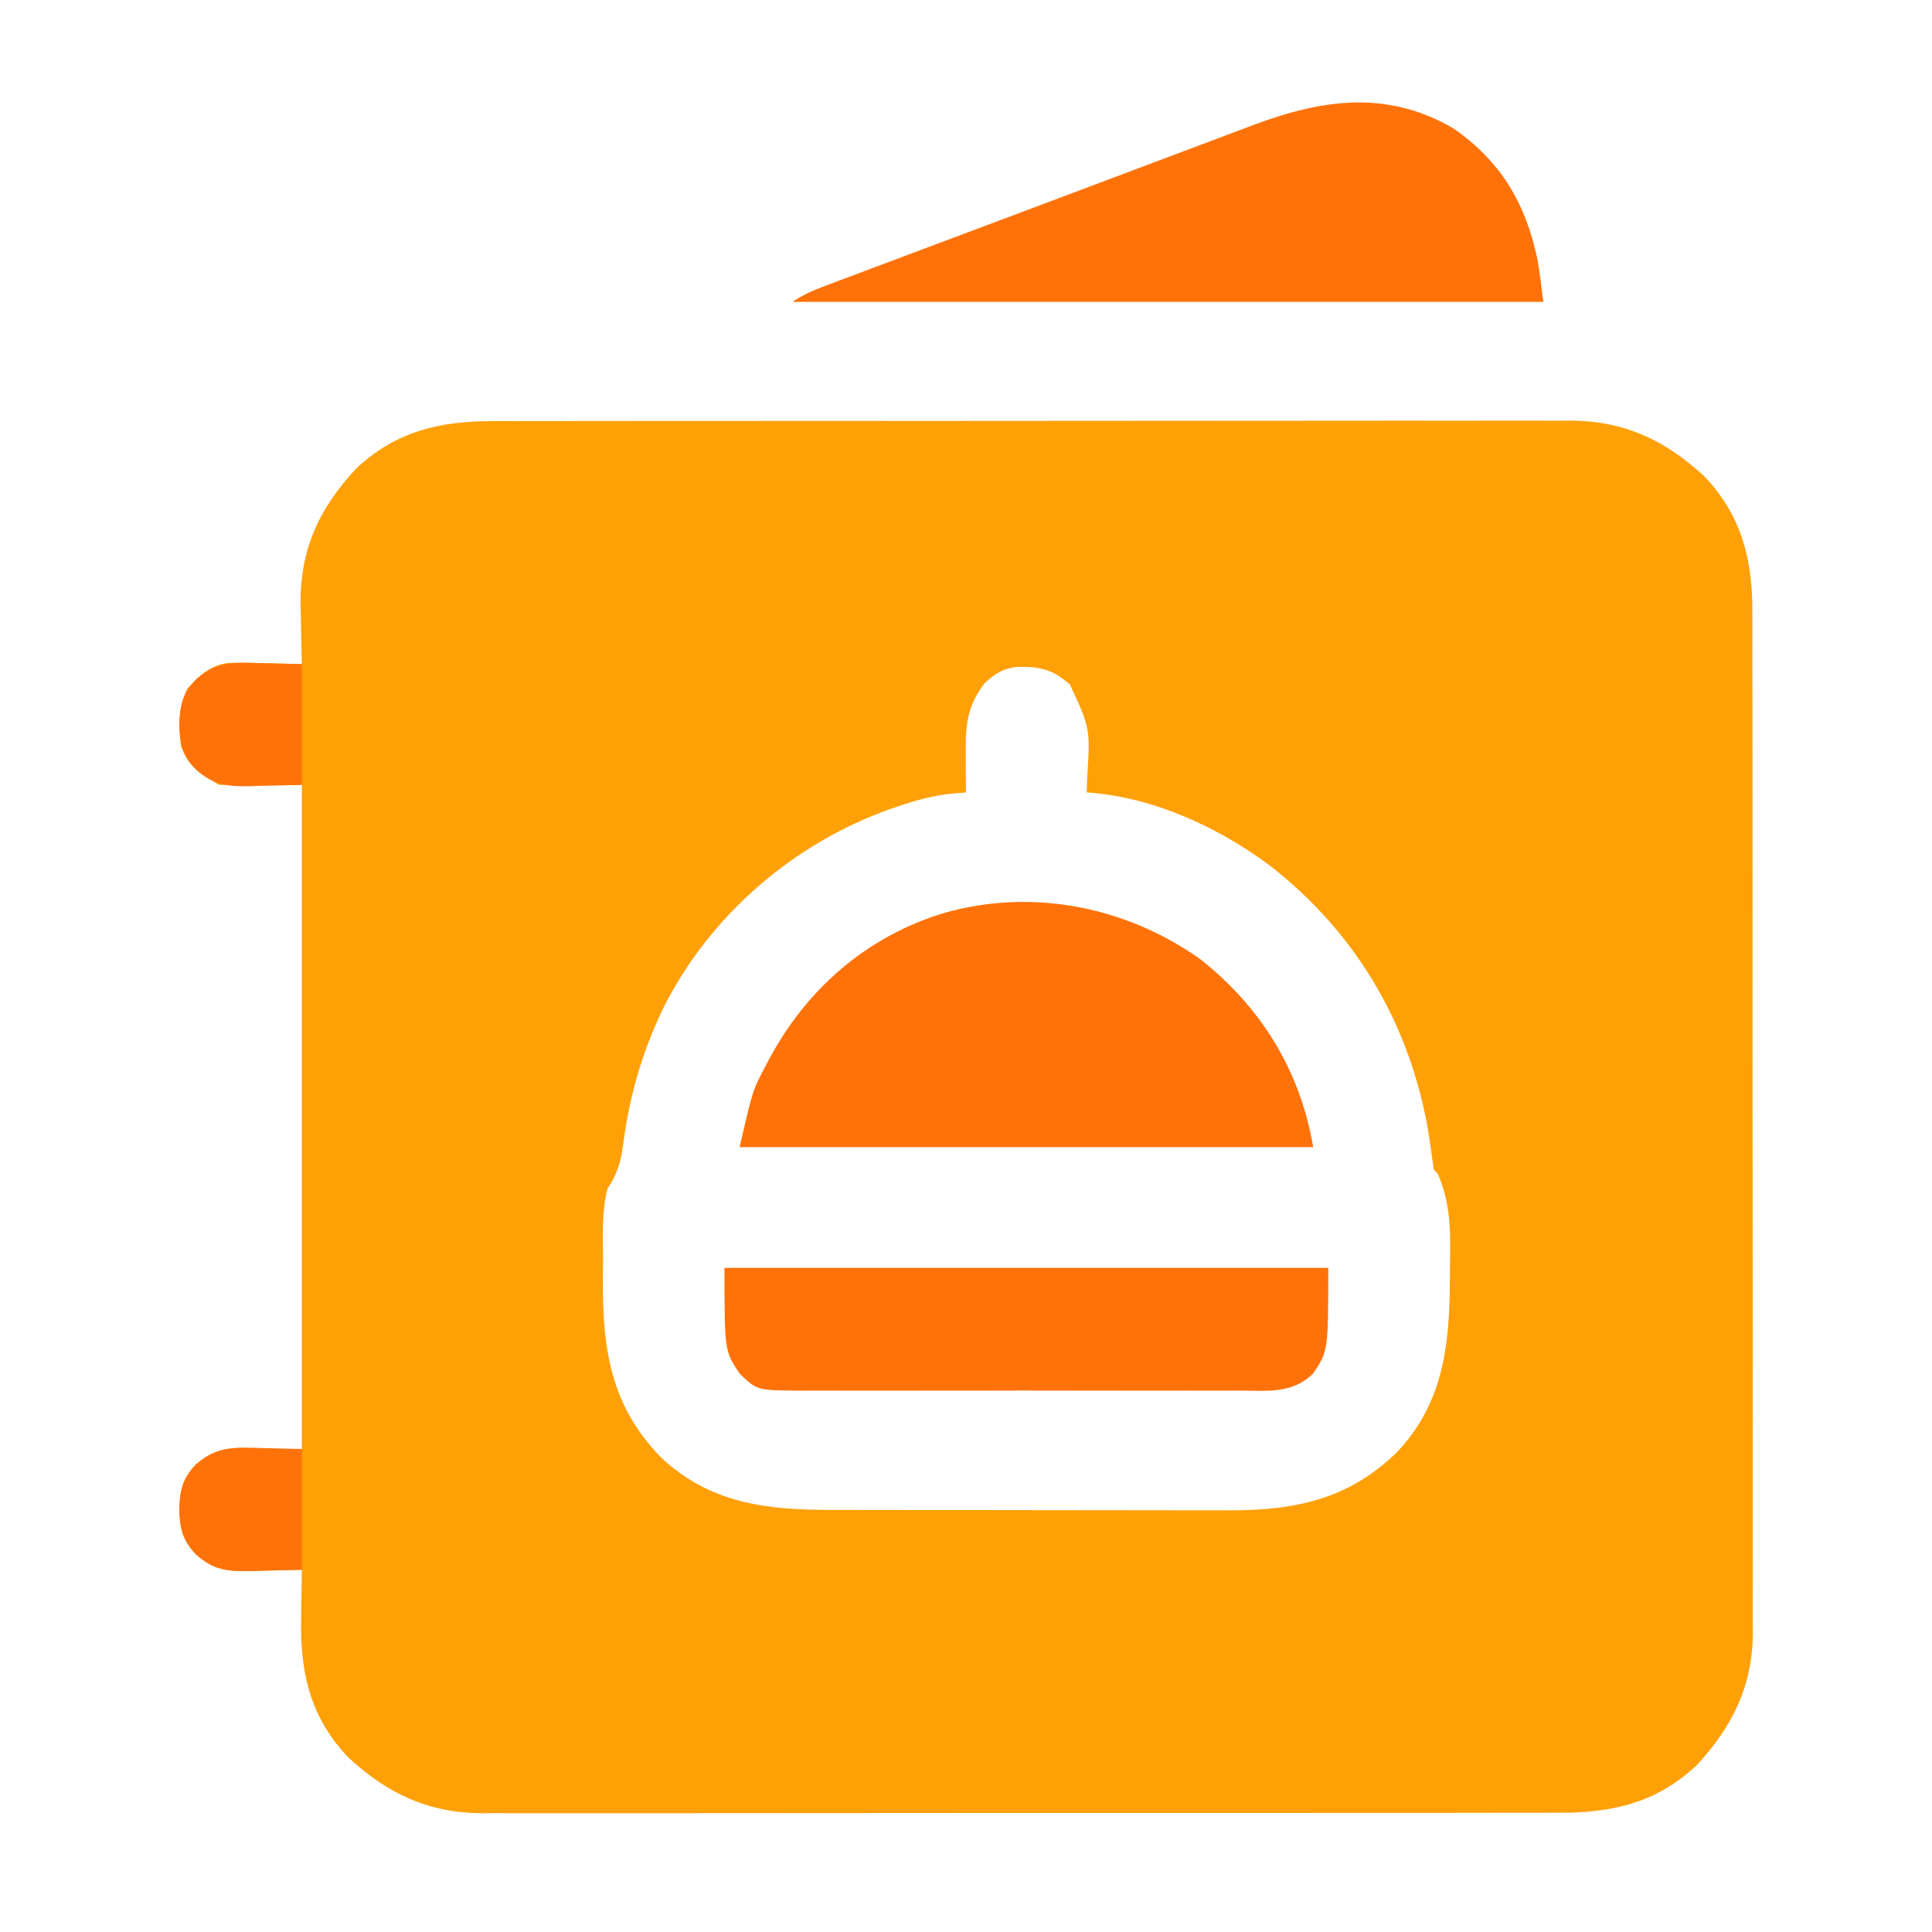
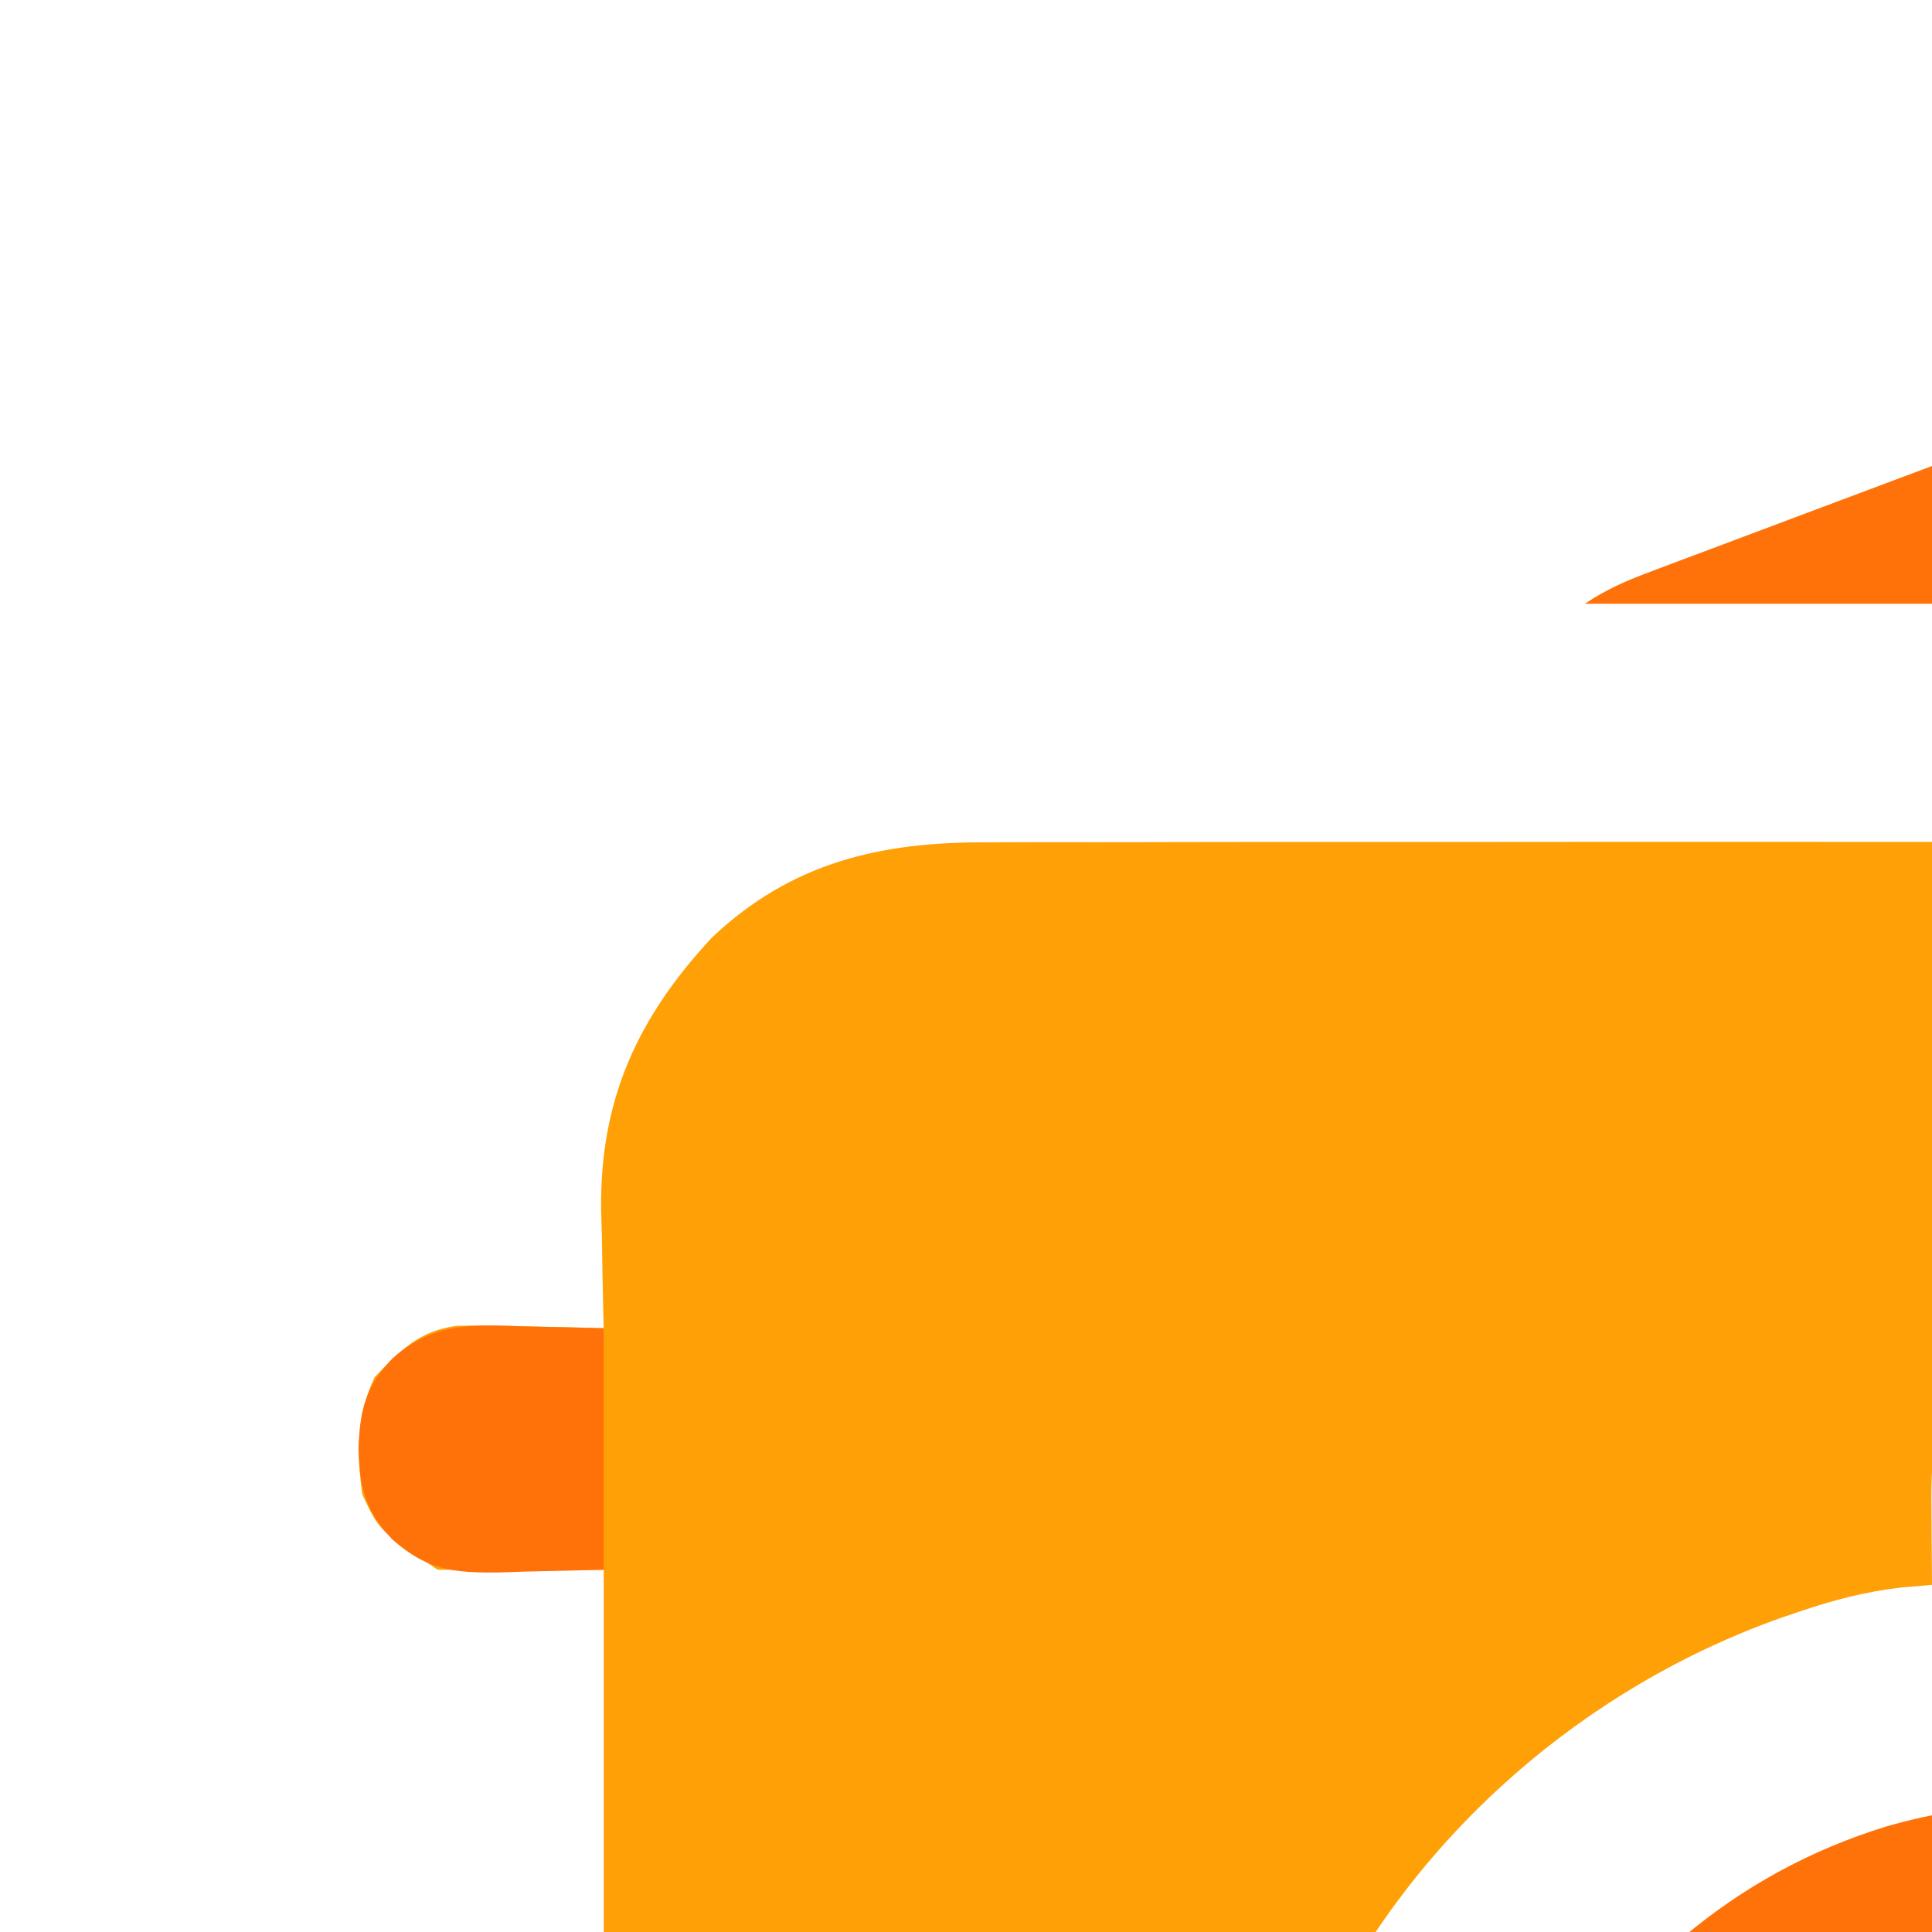
- <svg xmlns="http://www.w3.org/2000/svg" version="1.1" width="512" height="512">
+ <svg xmlns="http://www.w3.org/2000/svg" version="1.1" width="256" height="256">
  <path d="M0 0 C1.258 -0.005 2.516 -0.011 3.812 -0.016 C7.278 -0.031 10.743 -0.027 14.209 -0.019 C17.957 -0.014 21.705 -0.027 25.453 -0.037 C32.786 -0.054 40.118 -0.055 47.451 -0.05 C53.414 -0.046 59.376 -0.047 65.339 -0.053 C66.614 -0.054 66.614 -0.054 67.915 -0.055 C69.642 -0.057 71.369 -0.058 73.096 -0.06 C89.276 -0.073 105.456 -0.068 121.637 -0.056 C136.424 -0.046 151.21 -0.059 165.997 -0.083 C181.198 -0.108 196.399 -0.117 211.601 -0.111 C220.128 -0.107 228.655 -0.109 237.182 -0.127 C244.441 -0.142 251.7 -0.142 258.959 -0.125 C262.659 -0.116 266.358 -0.114 270.058 -0.13 C274.078 -0.146 278.097 -0.131 282.117 -0.114 C283.273 -0.123 284.43 -0.133 285.622 -0.143 C299.836 -0.015 310.61 5.12 320.935 14.7 C330.717 25.035 333.649 36.714 333.573 50.595 C333.581 52.384 333.581 52.384 333.589 54.208 C333.601 57.492 333.6 60.775 333.592 64.059 C333.587 67.611 333.6 71.162 333.61 74.714 C333.627 81.661 333.628 88.609 333.623 95.557 C333.619 101.206 333.62 106.856 333.626 112.506 C333.626 113.312 333.627 114.118 333.628 114.948 C333.63 116.584 333.631 118.221 333.633 119.858 C333.646 135.191 333.641 150.525 333.629 165.858 C333.619 179.869 333.632 193.88 333.656 207.89 C333.681 222.296 333.69 236.702 333.684 251.108 C333.68 259.188 333.682 267.267 333.7 275.347 C333.715 282.226 333.715 289.104 333.698 295.982 C333.689 299.488 333.687 302.993 333.703 306.498 C333.716 310.308 333.704 314.117 333.687 317.926 C333.696 319.021 333.706 320.115 333.716 321.243 C333.583 335.248 328.294 345.983 318.873 356.138 C308.322 366.123 296.51 368.849 282.371 368.775 C281.113 368.781 279.855 368.786 278.559 368.792 C275.093 368.806 271.627 368.802 268.161 368.795 C264.413 368.79 260.666 368.802 256.918 368.813 C249.585 368.83 242.252 368.831 234.92 368.825 C228.957 368.821 222.994 368.823 217.032 368.828 C216.182 368.829 215.332 368.83 214.456 368.83 C212.729 368.832 211.002 368.833 209.275 368.835 C193.095 368.849 176.914 368.843 160.734 368.832 C145.947 368.822 131.16 368.835 116.374 368.859 C101.172 368.883 85.971 368.893 70.77 368.886 C62.243 368.883 53.716 368.885 45.189 368.902 C37.93 368.917 30.671 368.918 23.412 368.9 C19.712 368.892 16.013 368.89 12.313 368.905 C8.293 368.921 4.274 368.907 0.254 368.889 C-0.903 368.898 -2.059 368.908 -3.251 368.918 C-17.466 368.79 -28.239 363.655 -38.565 354.075 C-48.857 343.201 -51.318 331.309 -51.002 316.763 C-50.989 315.568 -50.975 314.373 -50.961 313.142 C-50.926 310.223 -50.877 307.306 -50.815 304.388 C-51.45 304.409 -52.085 304.43 -52.739 304.451 C-55.639 304.535 -58.539 304.586 -61.44 304.638 C-62.439 304.671 -63.438 304.705 -64.467 304.739 C-70.627 304.821 -74.131 304.501 -78.815 300.388 C-82.443 296.568 -83.125 293.505 -83.315 288.388 C-83.125 283.27 -82.443 280.207 -78.815 276.388 C-72.815 272.388 -72.815 272.388 -50.815 272.388 C-50.815 214.308 -50.815 156.228 -50.815 96.388 C-58.075 96.388 -65.335 96.388 -72.815 96.388 C-80.573 91.215 -80.573 91.215 -82.815 86.388 C-83.568 80.788 -83.588 76.053 -81.19 70.888 C-77.803 67.323 -75.23 64.691 -70.266 64.067 C-67.314 63.995 -64.391 64.039 -61.44 64.138 C-60.417 64.156 -59.395 64.174 -58.342 64.192 C-55.832 64.239 -53.324 64.305 -50.815 64.388 C-50.836 63.663 -50.857 62.938 -50.878 62.191 C-50.962 58.84 -51.014 55.489 -51.065 52.138 C-51.098 50.998 -51.132 49.859 -51.166 48.685 C-51.332 34.077 -46.351 23.253 -36.502 12.638 C-25.952 2.652 -14.139 -0.073 0 0 Z M130.185 69.388 C125.011 75.96 125.041 81.687 125.123 89.7 C125.127 90.536 125.132 91.372 125.137 92.233 C125.148 94.285 125.166 96.336 125.185 98.388 C123.878 98.5 122.571 98.612 121.224 98.728 C116.443 99.265 112.105 100.4 107.56 101.95 C106.785 102.214 106.009 102.478 105.21 102.75 C79.351 111.897 57.1 131.151 44.849 155.765 C39.284 167.469 35.936 179.001 34.311 191.854 C33.689 196.455 32.766 199.445 30.185 203.388 C28.606 209.367 28.999 215.585 29 221.723 C28.998 223.853 28.98 225.984 28.961 228.114 C28.885 246.362 31.251 261.128 44.287 274.552 C57.39 286.914 72.459 288.54 89.751 288.533 C91.594 288.538 91.594 288.538 93.475 288.543 C96.822 288.551 100.169 288.554 103.517 288.555 C105.615 288.556 107.714 288.558 109.812 288.56 C117.154 288.57 124.496 288.574 131.838 288.573 C138.648 288.572 145.458 288.583 152.268 288.599 C158.143 288.612 164.017 288.617 169.892 288.617 C173.388 288.616 176.885 288.619 180.381 288.63 C184.288 288.641 188.195 288.637 192.102 288.631 C193.238 288.636 194.374 288.642 195.545 288.648 C212.907 288.58 226.692 285.578 239.349 273.286 C252.045 259.83 253.377 244.254 253.426 226.531 C253.435 224.392 253.466 222.253 253.498 220.114 C253.555 212.625 253.194 206.317 250.185 199.388 C249.855 199.058 249.525 198.728 249.185 198.388 C248.889 196.413 248.599 194.438 248.337 192.459 C244.251 162.227 229.522 136.046 205.219 117.401 C191.38 107.247 174.414 99.556 157.185 98.388 C157.22 97.193 157.255 95.998 157.291 94.767 C158.127 81.416 158.127 81.416 152.72 69.782 C148.02 65.679 144.771 65.032 138.724 65.11 C134.961 65.521 132.967 66.871 130.185 69.388 Z " fill="#FFA007" transform="translate(130.8147,111.6123)" />
  <path d="M0 0 C16.033 12.649 26.524 29.574 29.895 49.797 C-20.265 49.797 -70.425 49.797 -122.105 49.797 C-118.615 34.67 -118.615 34.67 -115.418 28.672 C-115.068 28 -114.719 27.328 -114.359 26.636 C-104.387 7.936 -88.522 -5.945 -68.105 -12.203 C-44.578 -18.951 -19.685 -13.965 0 0 Z " fill="#FF7209" transform="translate(318.1055,254.2031)" />
  <path d="M0 0 C12.615 8.83 19.049 19.858 22.191 34.711 C22.821 38.428 23.267 42.174 23.734 45.914 C-41.936 45.914 -107.606 45.914 -175.266 45.914 C-172.344 43.967 -169.802 42.88 -166.527 41.649 C-165.334 41.199 -164.142 40.749 -162.913 40.285 C-161.593 39.792 -160.273 39.298 -158.953 38.805 C-157.571 38.285 -156.188 37.764 -154.806 37.244 C-151.071 35.838 -147.334 34.437 -143.597 33.037 C-140.488 31.873 -137.38 30.706 -134.273 29.539 C-127.897 27.145 -121.52 24.754 -115.142 22.365 C-107.515 19.509 -99.89 16.645 -92.269 13.772 C-86.83 11.722 -81.389 9.676 -75.946 7.633 C-72.78 6.445 -69.615 5.255 -66.452 4.06 C-62.943 2.736 -59.431 1.42 -55.918 0.105 C-54.403 -0.469 -54.403 -0.469 -52.858 -1.056 C-34.649 -7.831 -17.506 -10.271 0 0 Z " fill="#FF7209" transform="translate(385.2656,34.08594)" />
  <path d="M0 0 C52.8 0 105.6 0 160 0 C160 22 160 22 156 28 C150.43 33.414 143.864 32.564 136.562 32.518 C135.192 32.523 133.822 32.53 132.451 32.539 C128.74 32.557 125.03 32.55 121.319 32.537 C117.43 32.527 113.541 32.537 109.652 32.543 C103.122 32.55 96.592 32.541 90.062 32.521 C82.52 32.5 74.978 32.507 67.435 32.529 C60.952 32.547 54.469 32.549 47.985 32.539 C44.116 32.533 40.247 32.532 36.378 32.545 C32.74 32.557 29.103 32.549 25.465 32.526 C23.498 32.518 21.531 32.53 19.564 32.542 C8.565 32.437 8.565 32.437 4 28 C0 22 0 22 0 0 Z " fill="#FF7209" transform="translate(192,336)" />
  <path d="M0 0 C5.259 0.124 5.259 0.124 10.625 0.25 C10.625 10.81 10.625 21.37 10.625 32.25 C7.119 32.333 3.612 32.415 0 32.5 C-1.094 32.536 -2.188 32.573 -3.315 32.61 C-9.367 32.679 -12.779 32.286 -17.375 28.25 C-21.003 24.431 -21.685 21.367 -21.875 16.25 C-21.685 11.133 -21.003 8.069 -17.375 4.25 C-11.911 -0.549 -7.047 -0.235 0 0 Z " fill="#FF7209" transform="translate(69.375,383.75)" />
  <path d="M0 0 C5.259 0.124 5.259 0.124 10.625 0.25 C10.625 10.81 10.625 21.37 10.625 32.25 C7.119 32.333 3.612 32.415 0 32.5 C-1.094 32.536 -2.188 32.573 -3.315 32.61 C-9.367 32.679 -12.779 32.286 -17.375 28.25 C-21.003 24.431 -21.685 21.367 -21.875 16.25 C-21.685 11.133 -21.003 8.069 -17.375 4.25 C-11.911 -0.549 -7.047 -0.235 0 0 Z " fill="#FF7209" transform="translate(69.375,175.75)" />
</svg>
